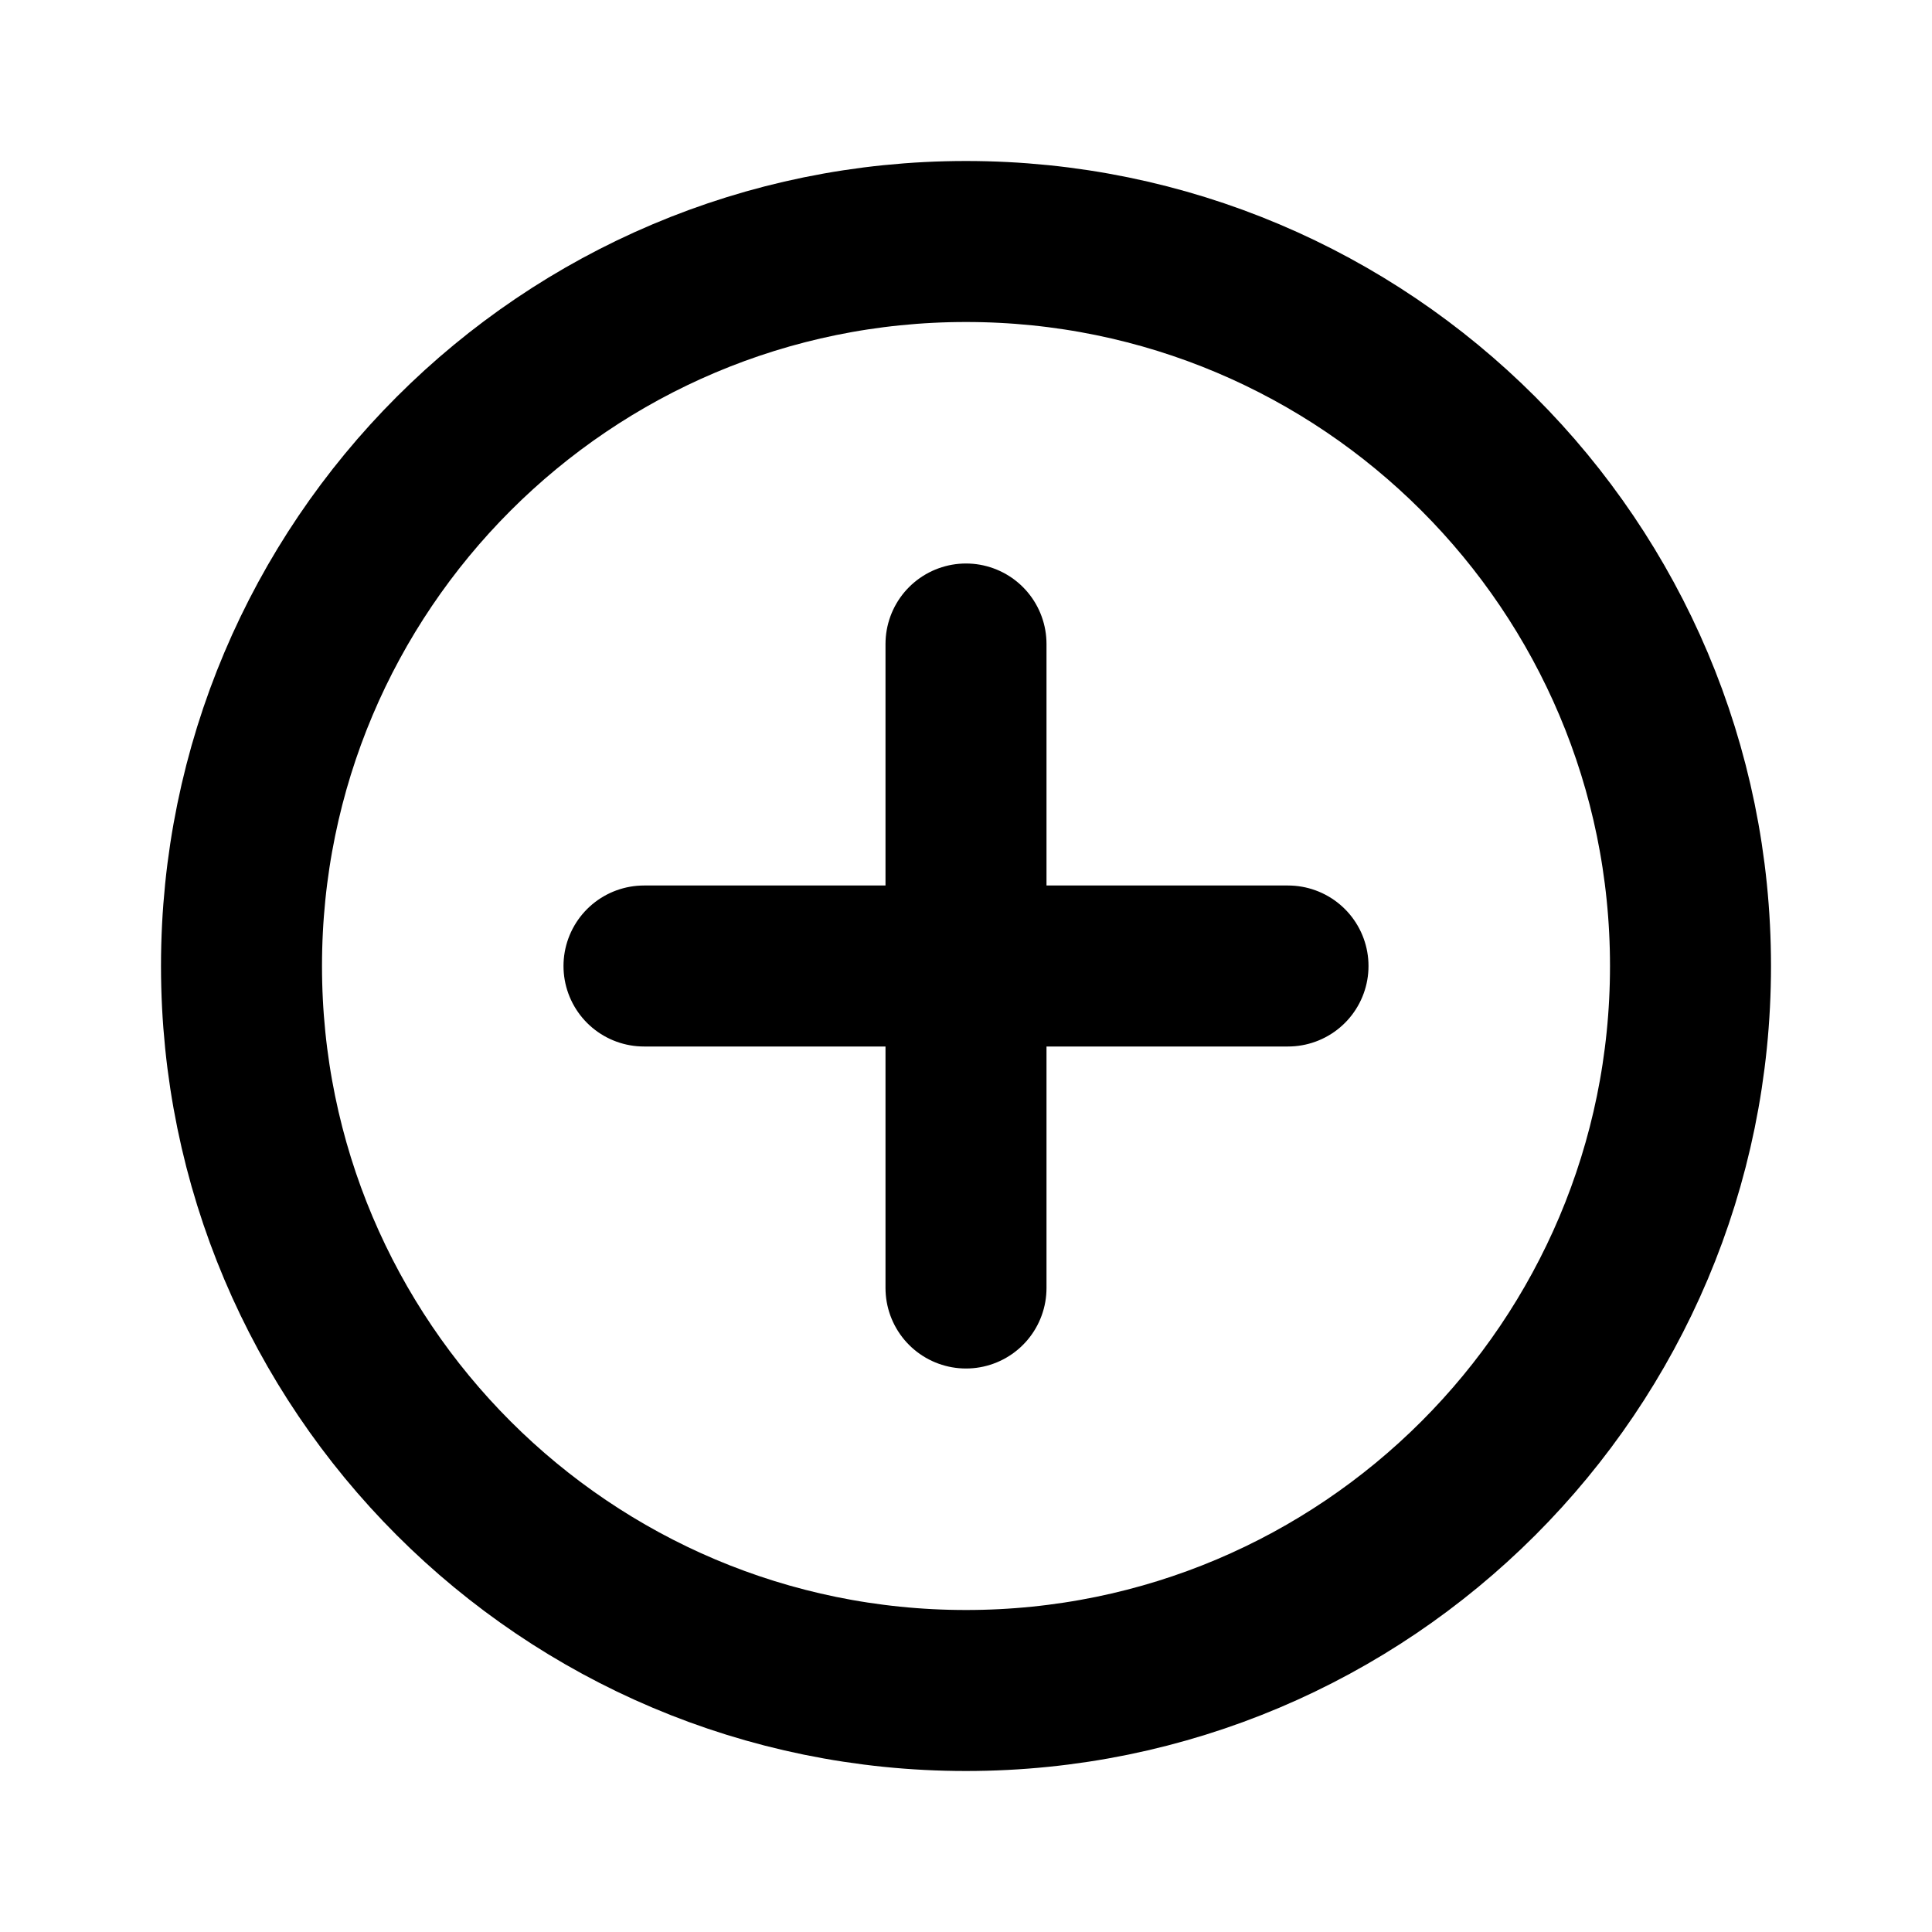
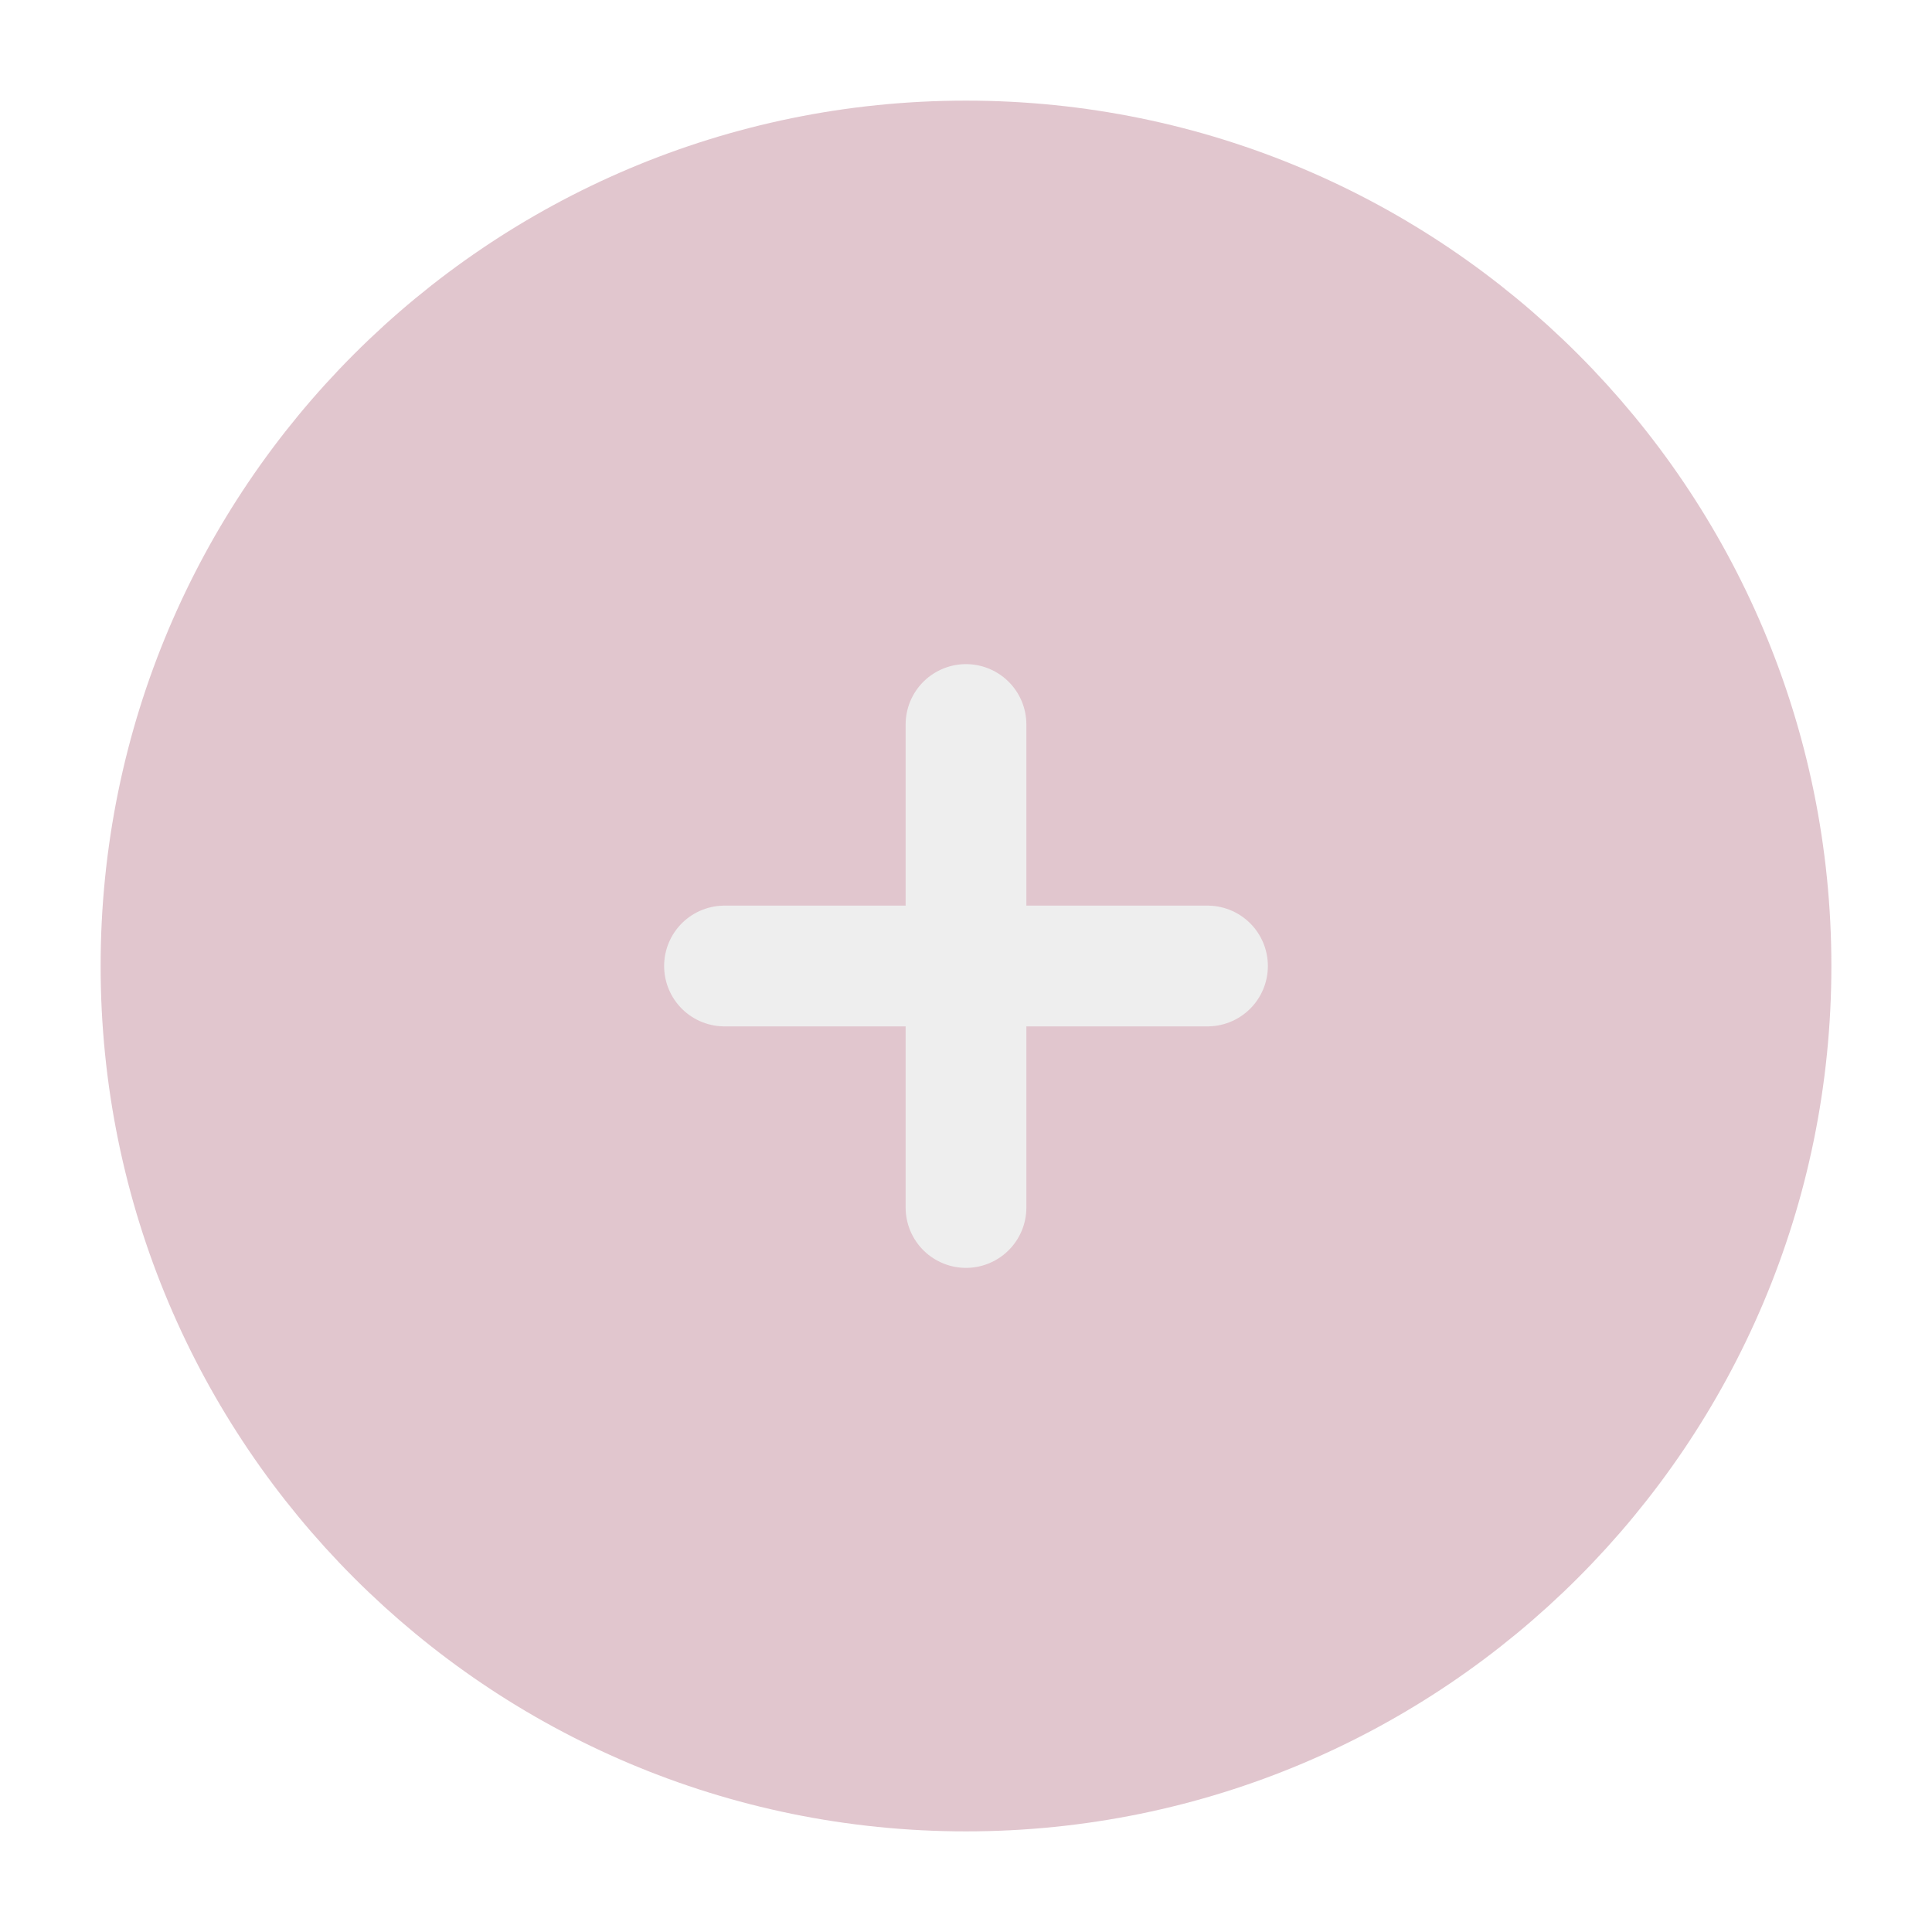
- <svg xmlns="http://www.w3.org/2000/svg" width="800px" height="800px" viewBox="0 0 24 24" fill="none">
-   <g id="Edit / Add_Plus_Circle">
-     <path id="Vector" d="M8 12H12M12 12H16M12 12V16M12 12V8M12 21C7.029 21 3 16.971 3 12C3 7.029 7.029 3 12 3C16.971 3 21 7.029 21 12C21 16.971 16.971 21 12 21Z" stroke="#000000" stroke-width="2" stroke-linecap="round" stroke-linejoin="round" />
-   </g>
+ <svg xmlns="http://www.w3.org/2000/svg" width="800px" height="800px" viewBox="0 0 24 24" fill="#C38D9E">
+   <circle opacity="0.5" cx="12" cy="12" r="10" stroke="#C38D9E" stroke-width="1.5" />
+   <path d="M15 12L12 12M12 12L9 12M12 12L12 9M12 12L12 15" stroke="#EEEEEE" stroke-width="1.5" stroke-linecap="round" />
</svg>
